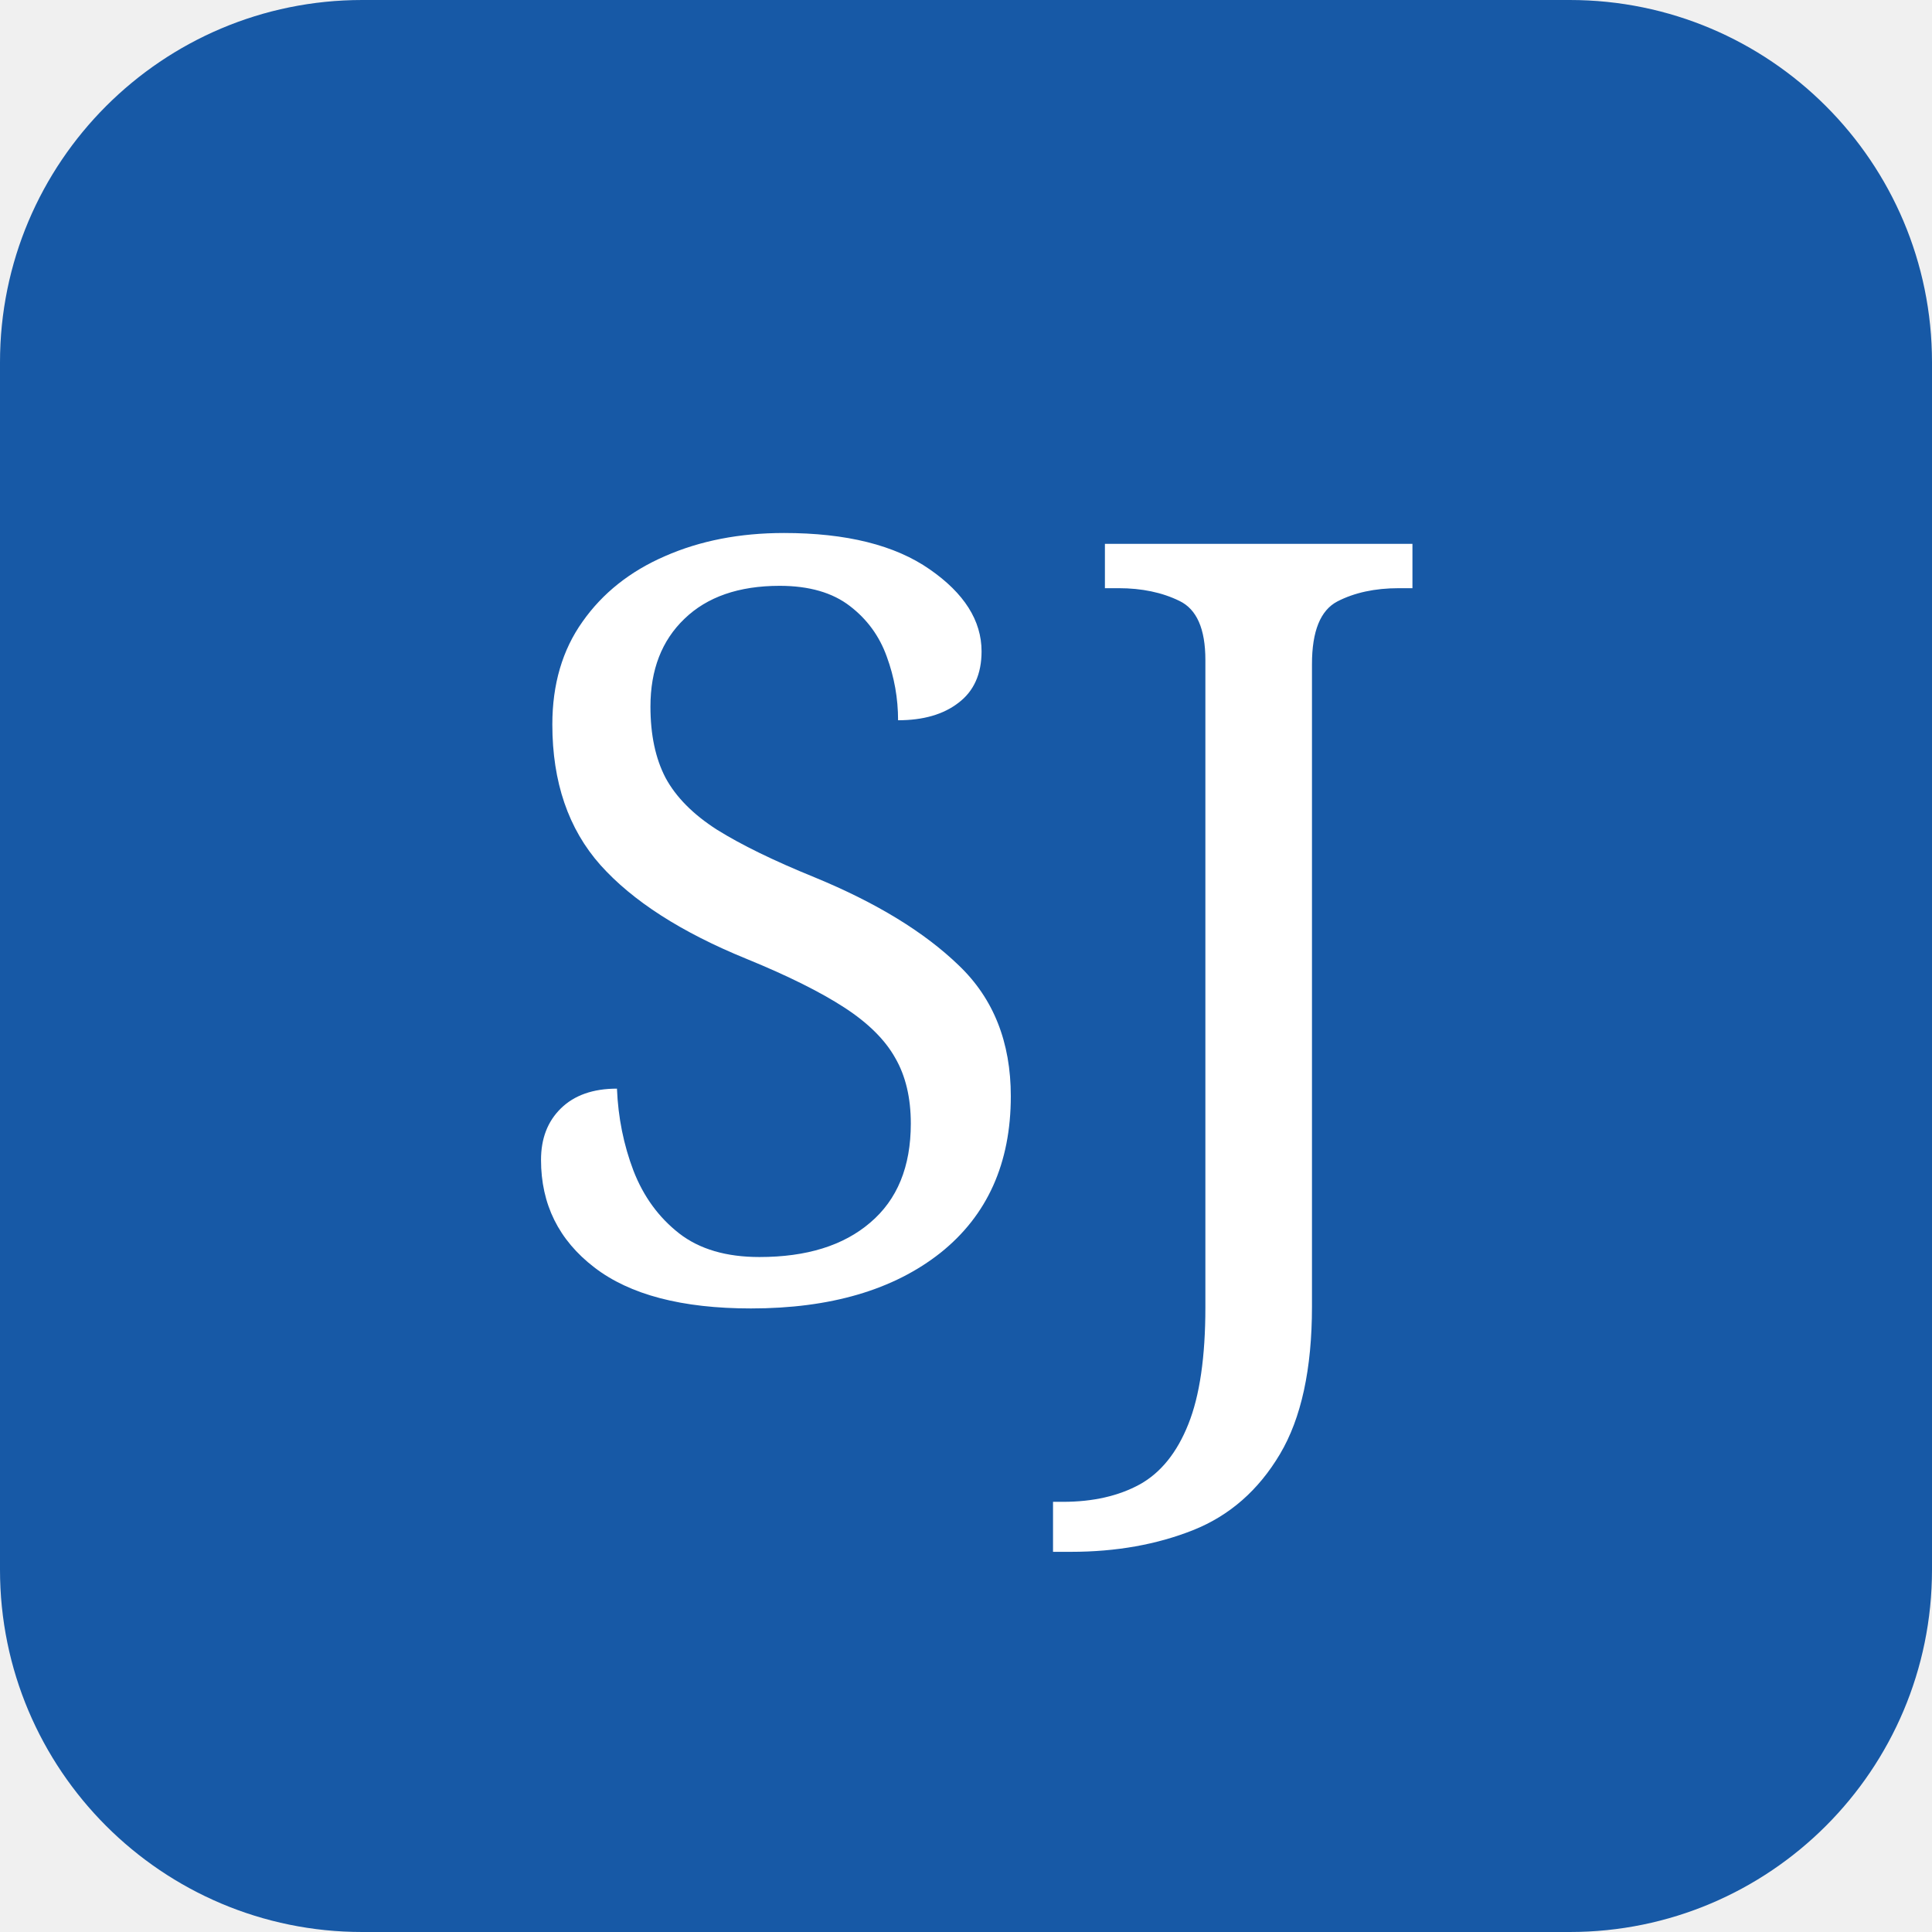
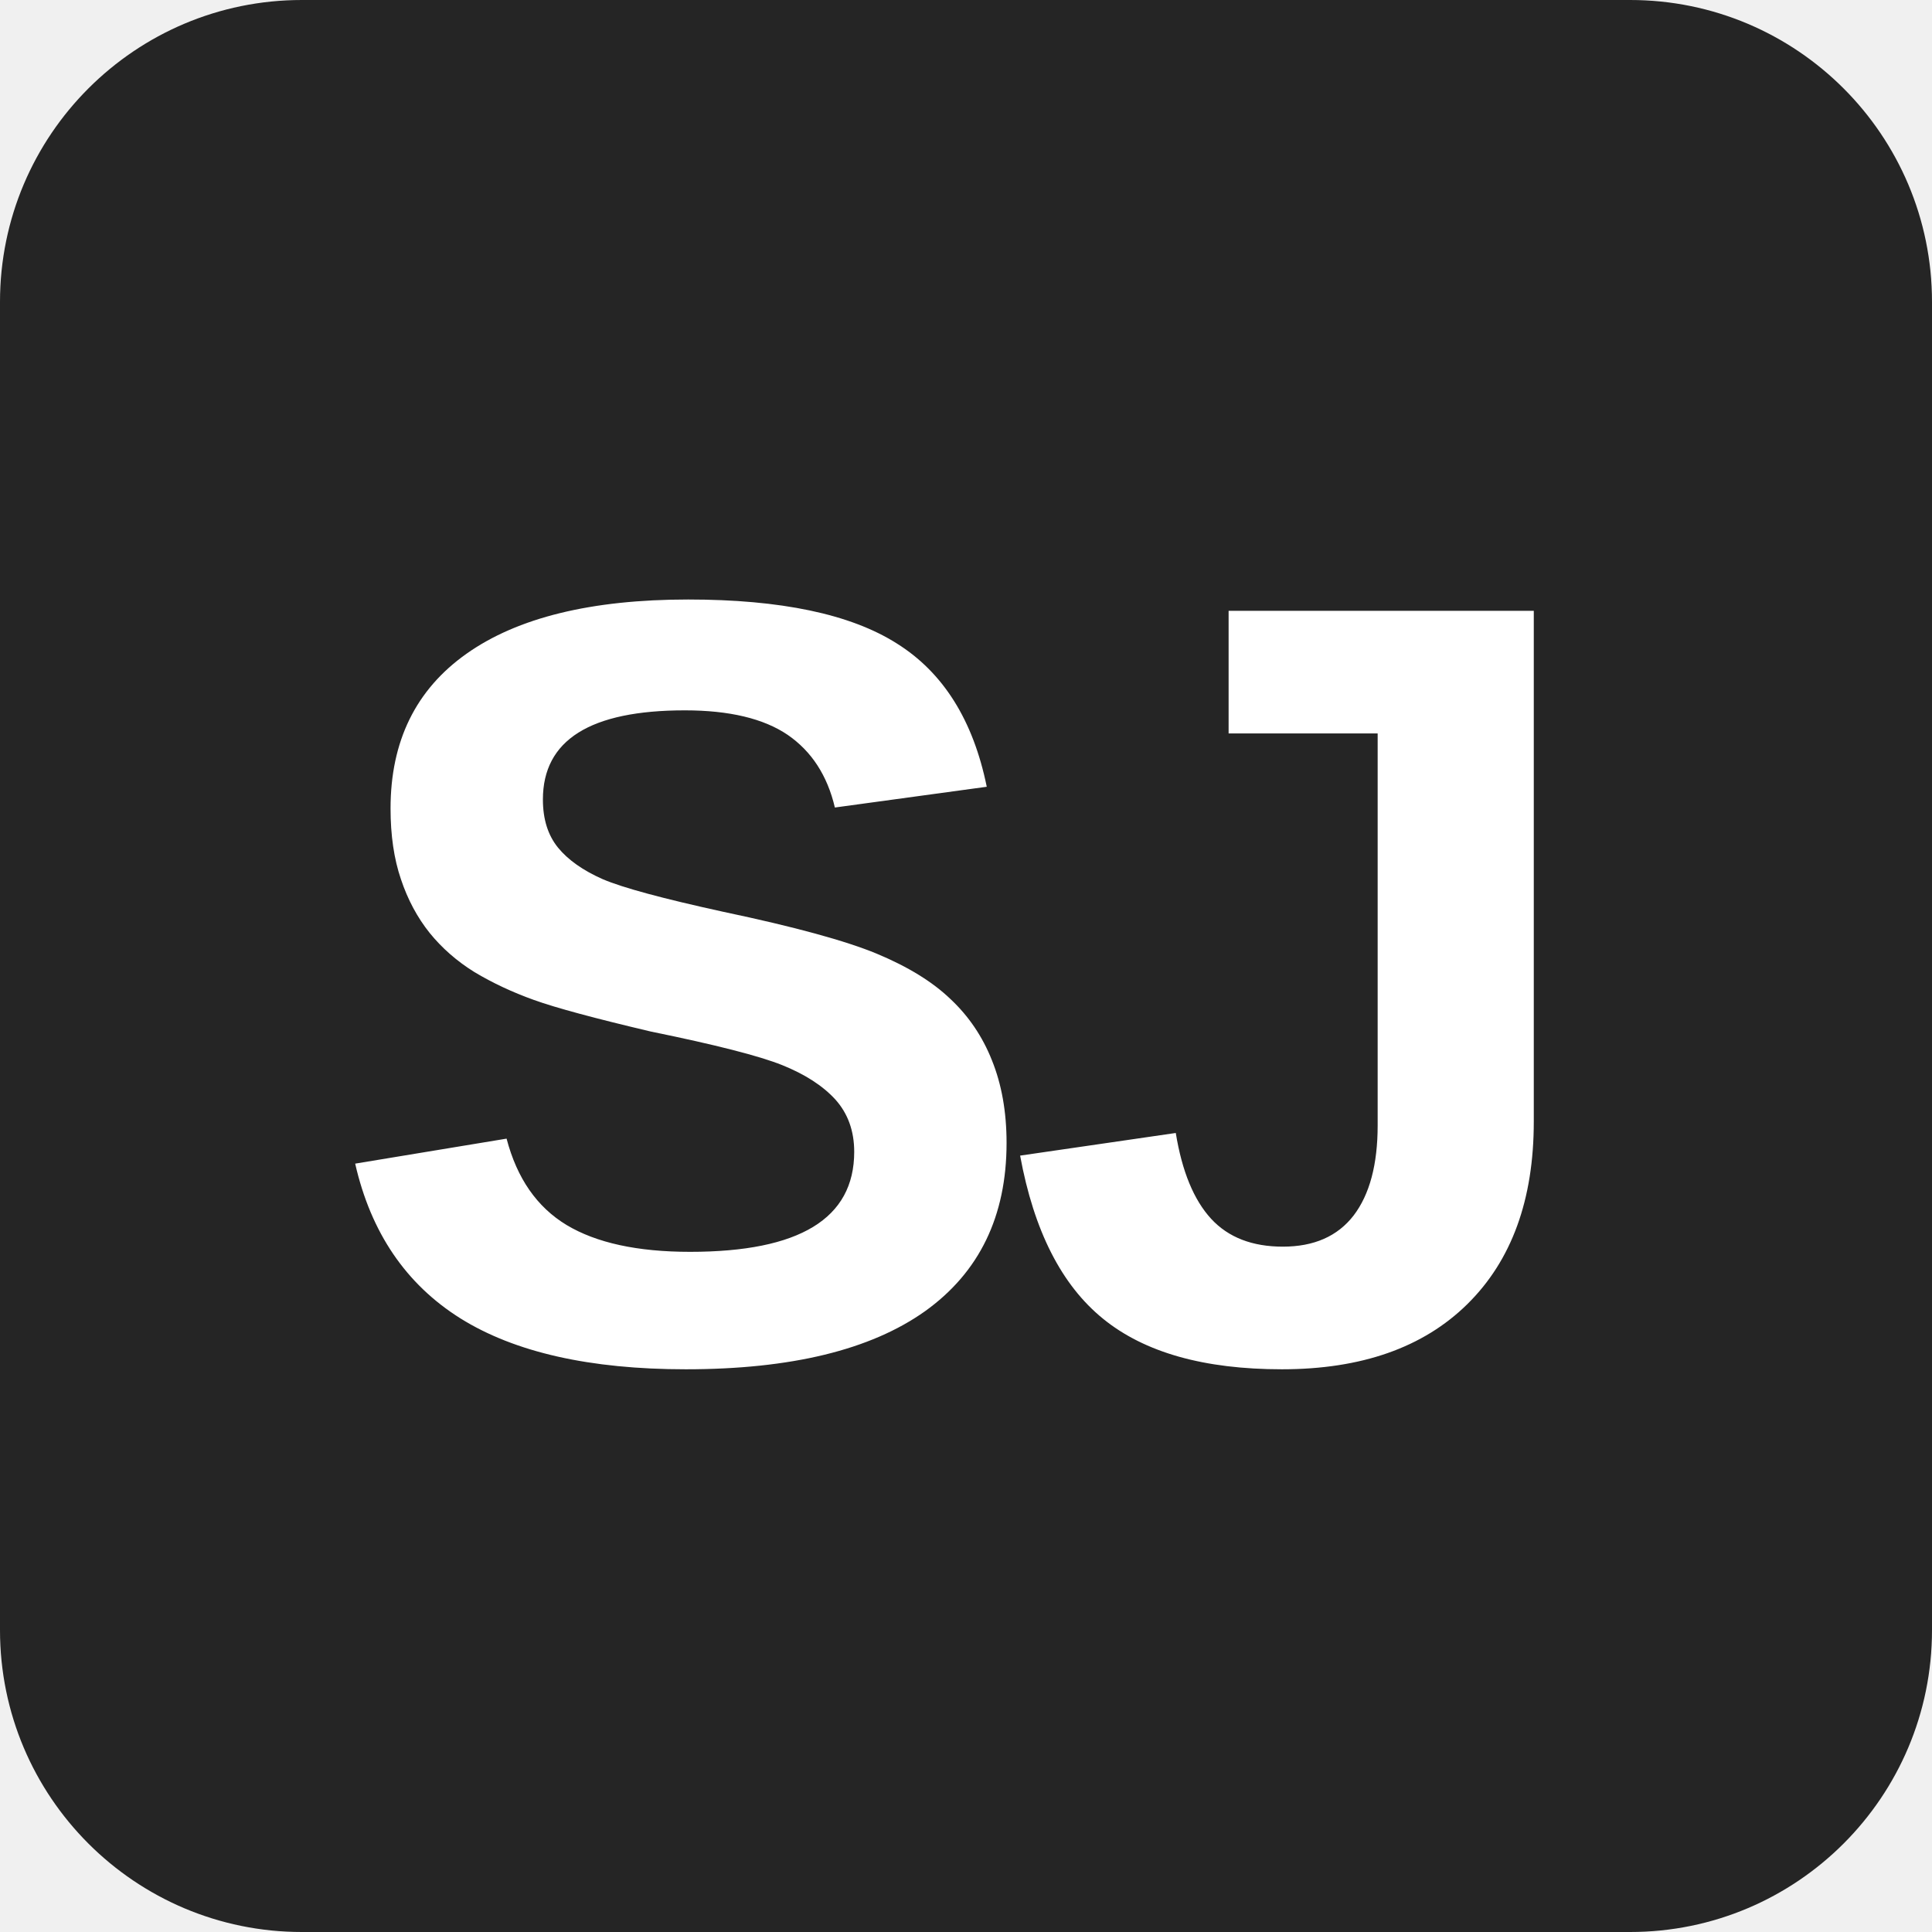
<svg xmlns="http://www.w3.org/2000/svg" viewBox="0 0 64 64">
-   <rect width="64" height="64" rx="12" fill="#1759a6" />
-   <text x="32" y="43" text-anchor="middle" font-family="Georgia,serif" font-size="35" fill="white">SJ</text>
+   <rect width="64" height="64" rx="10" fill="#252525" />
+   <text x="32" y="45" text-anchor="middle" font-family="Arial,Helvetica,sans-serif" font-size="36" font-weight="700" letter-spacing="-1.5" fill="#ffffff">SJ</text>
</svg>
